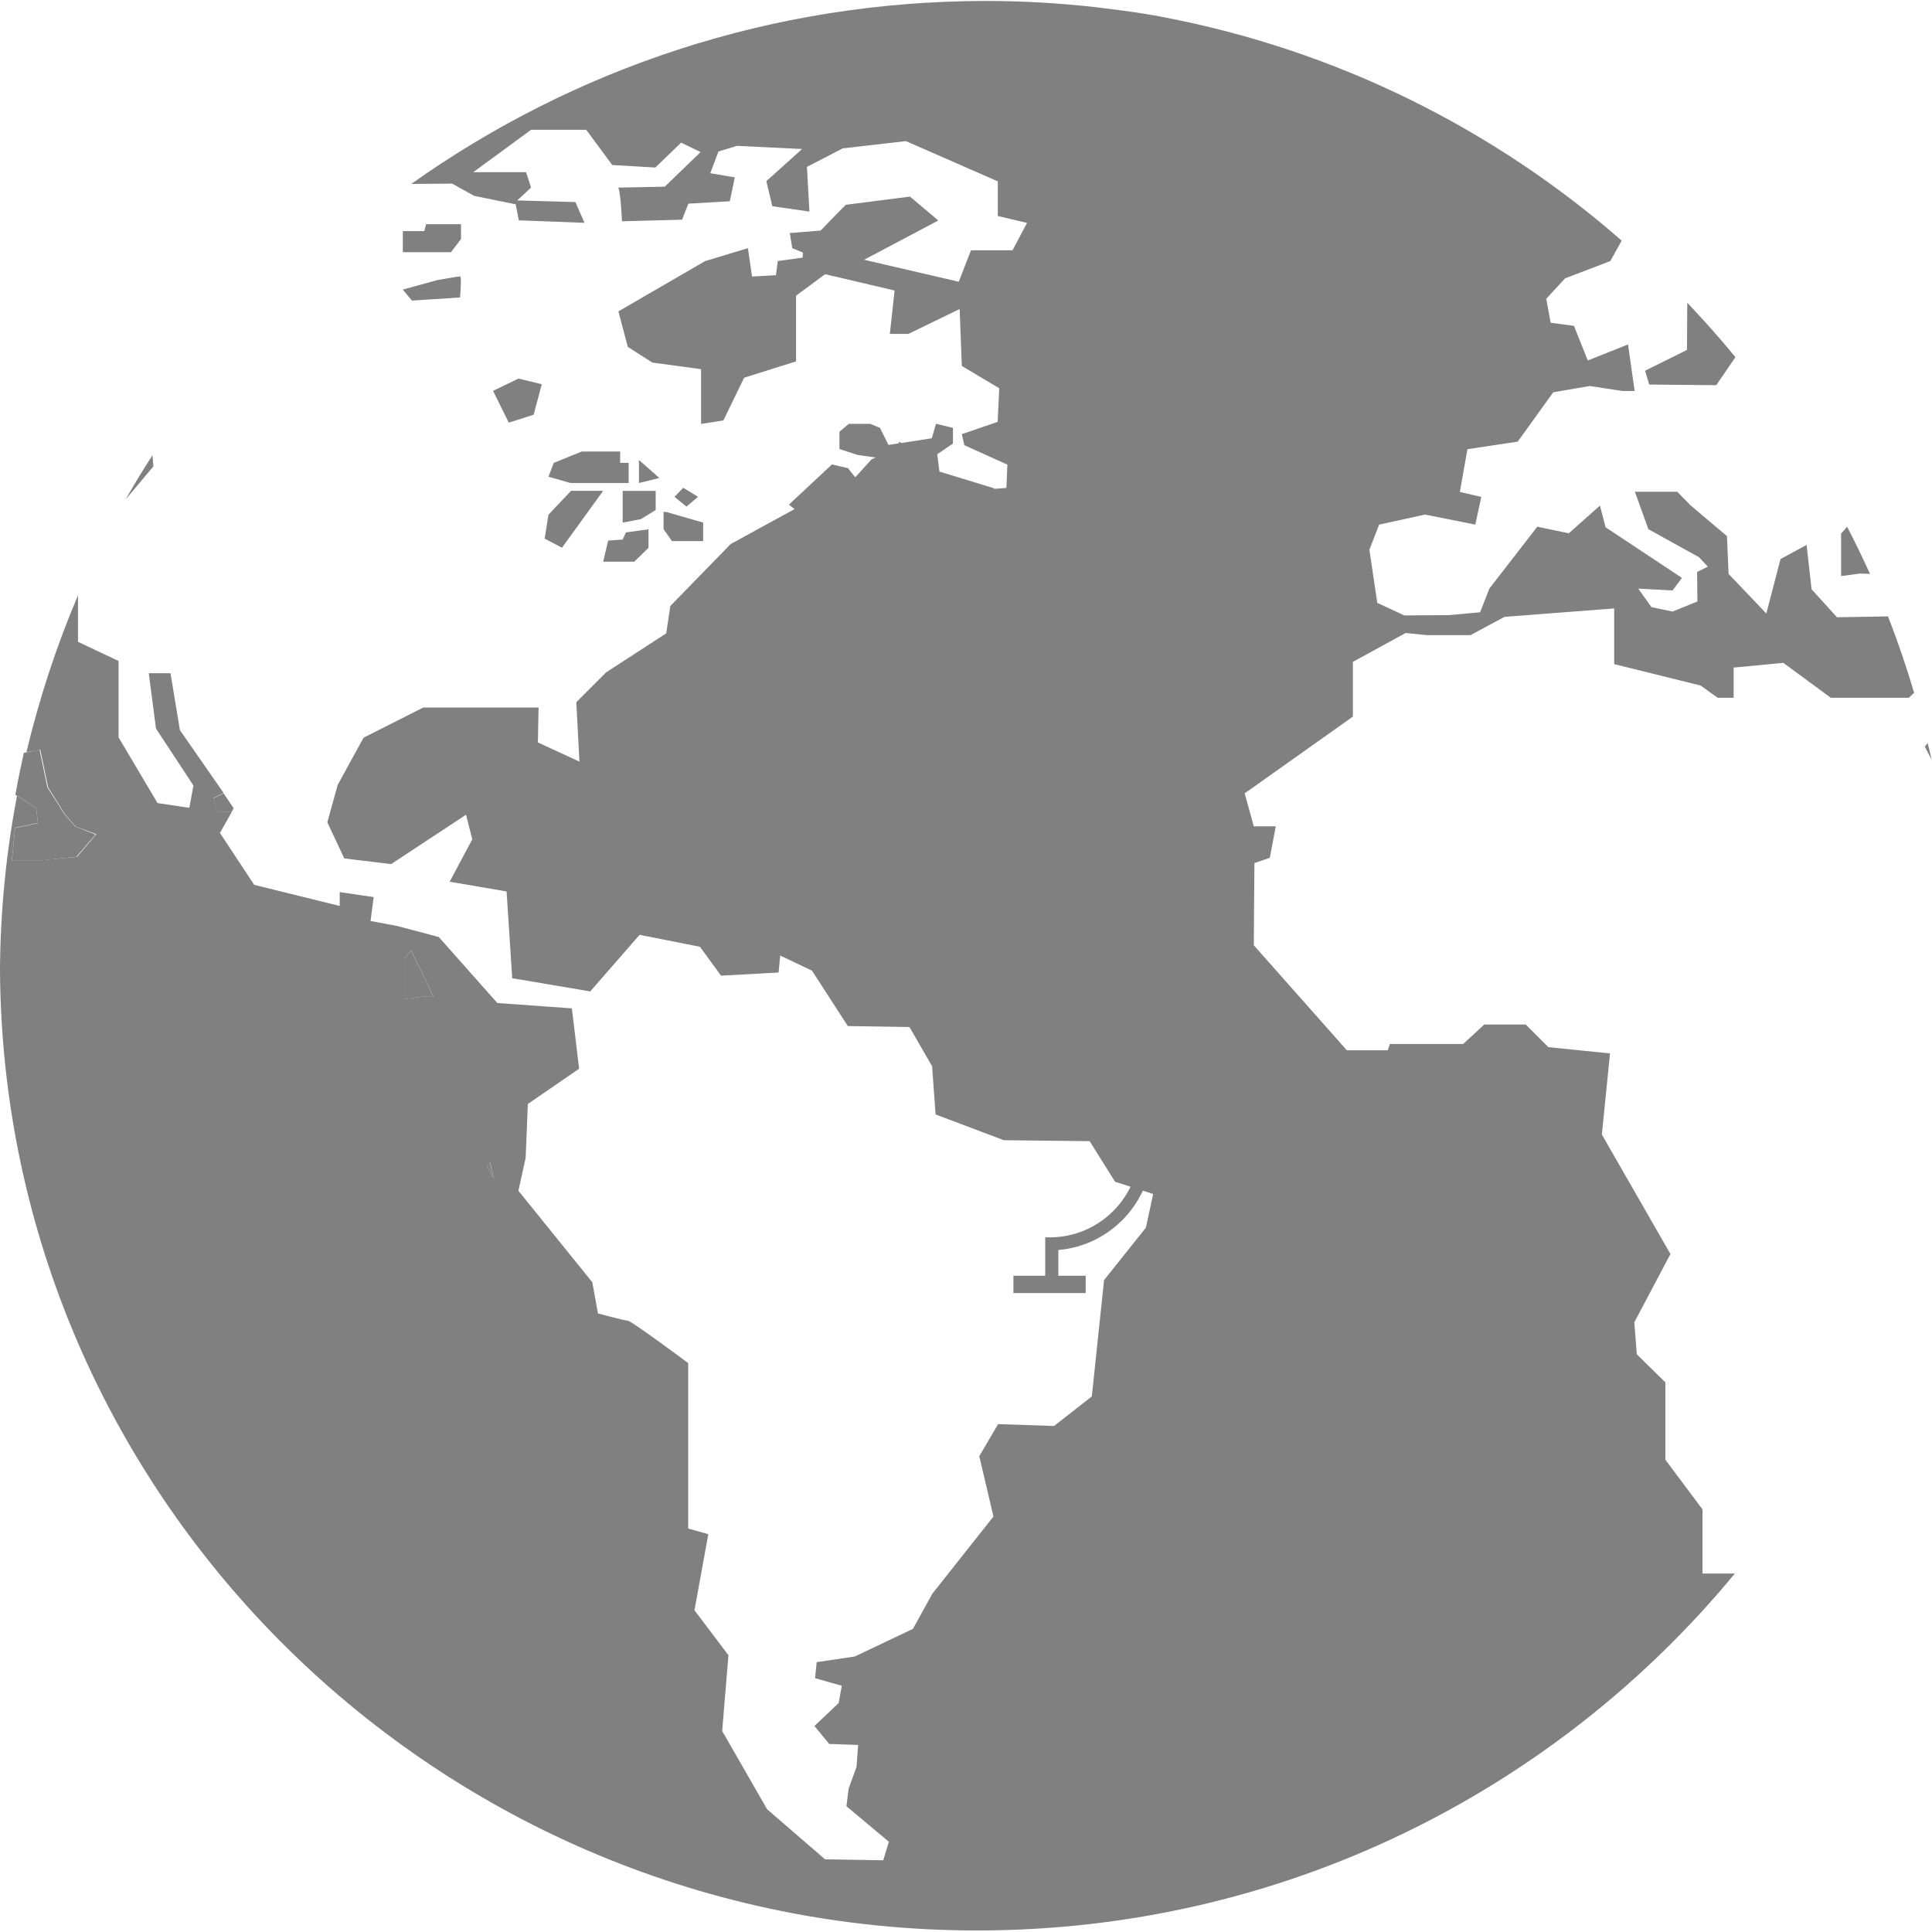
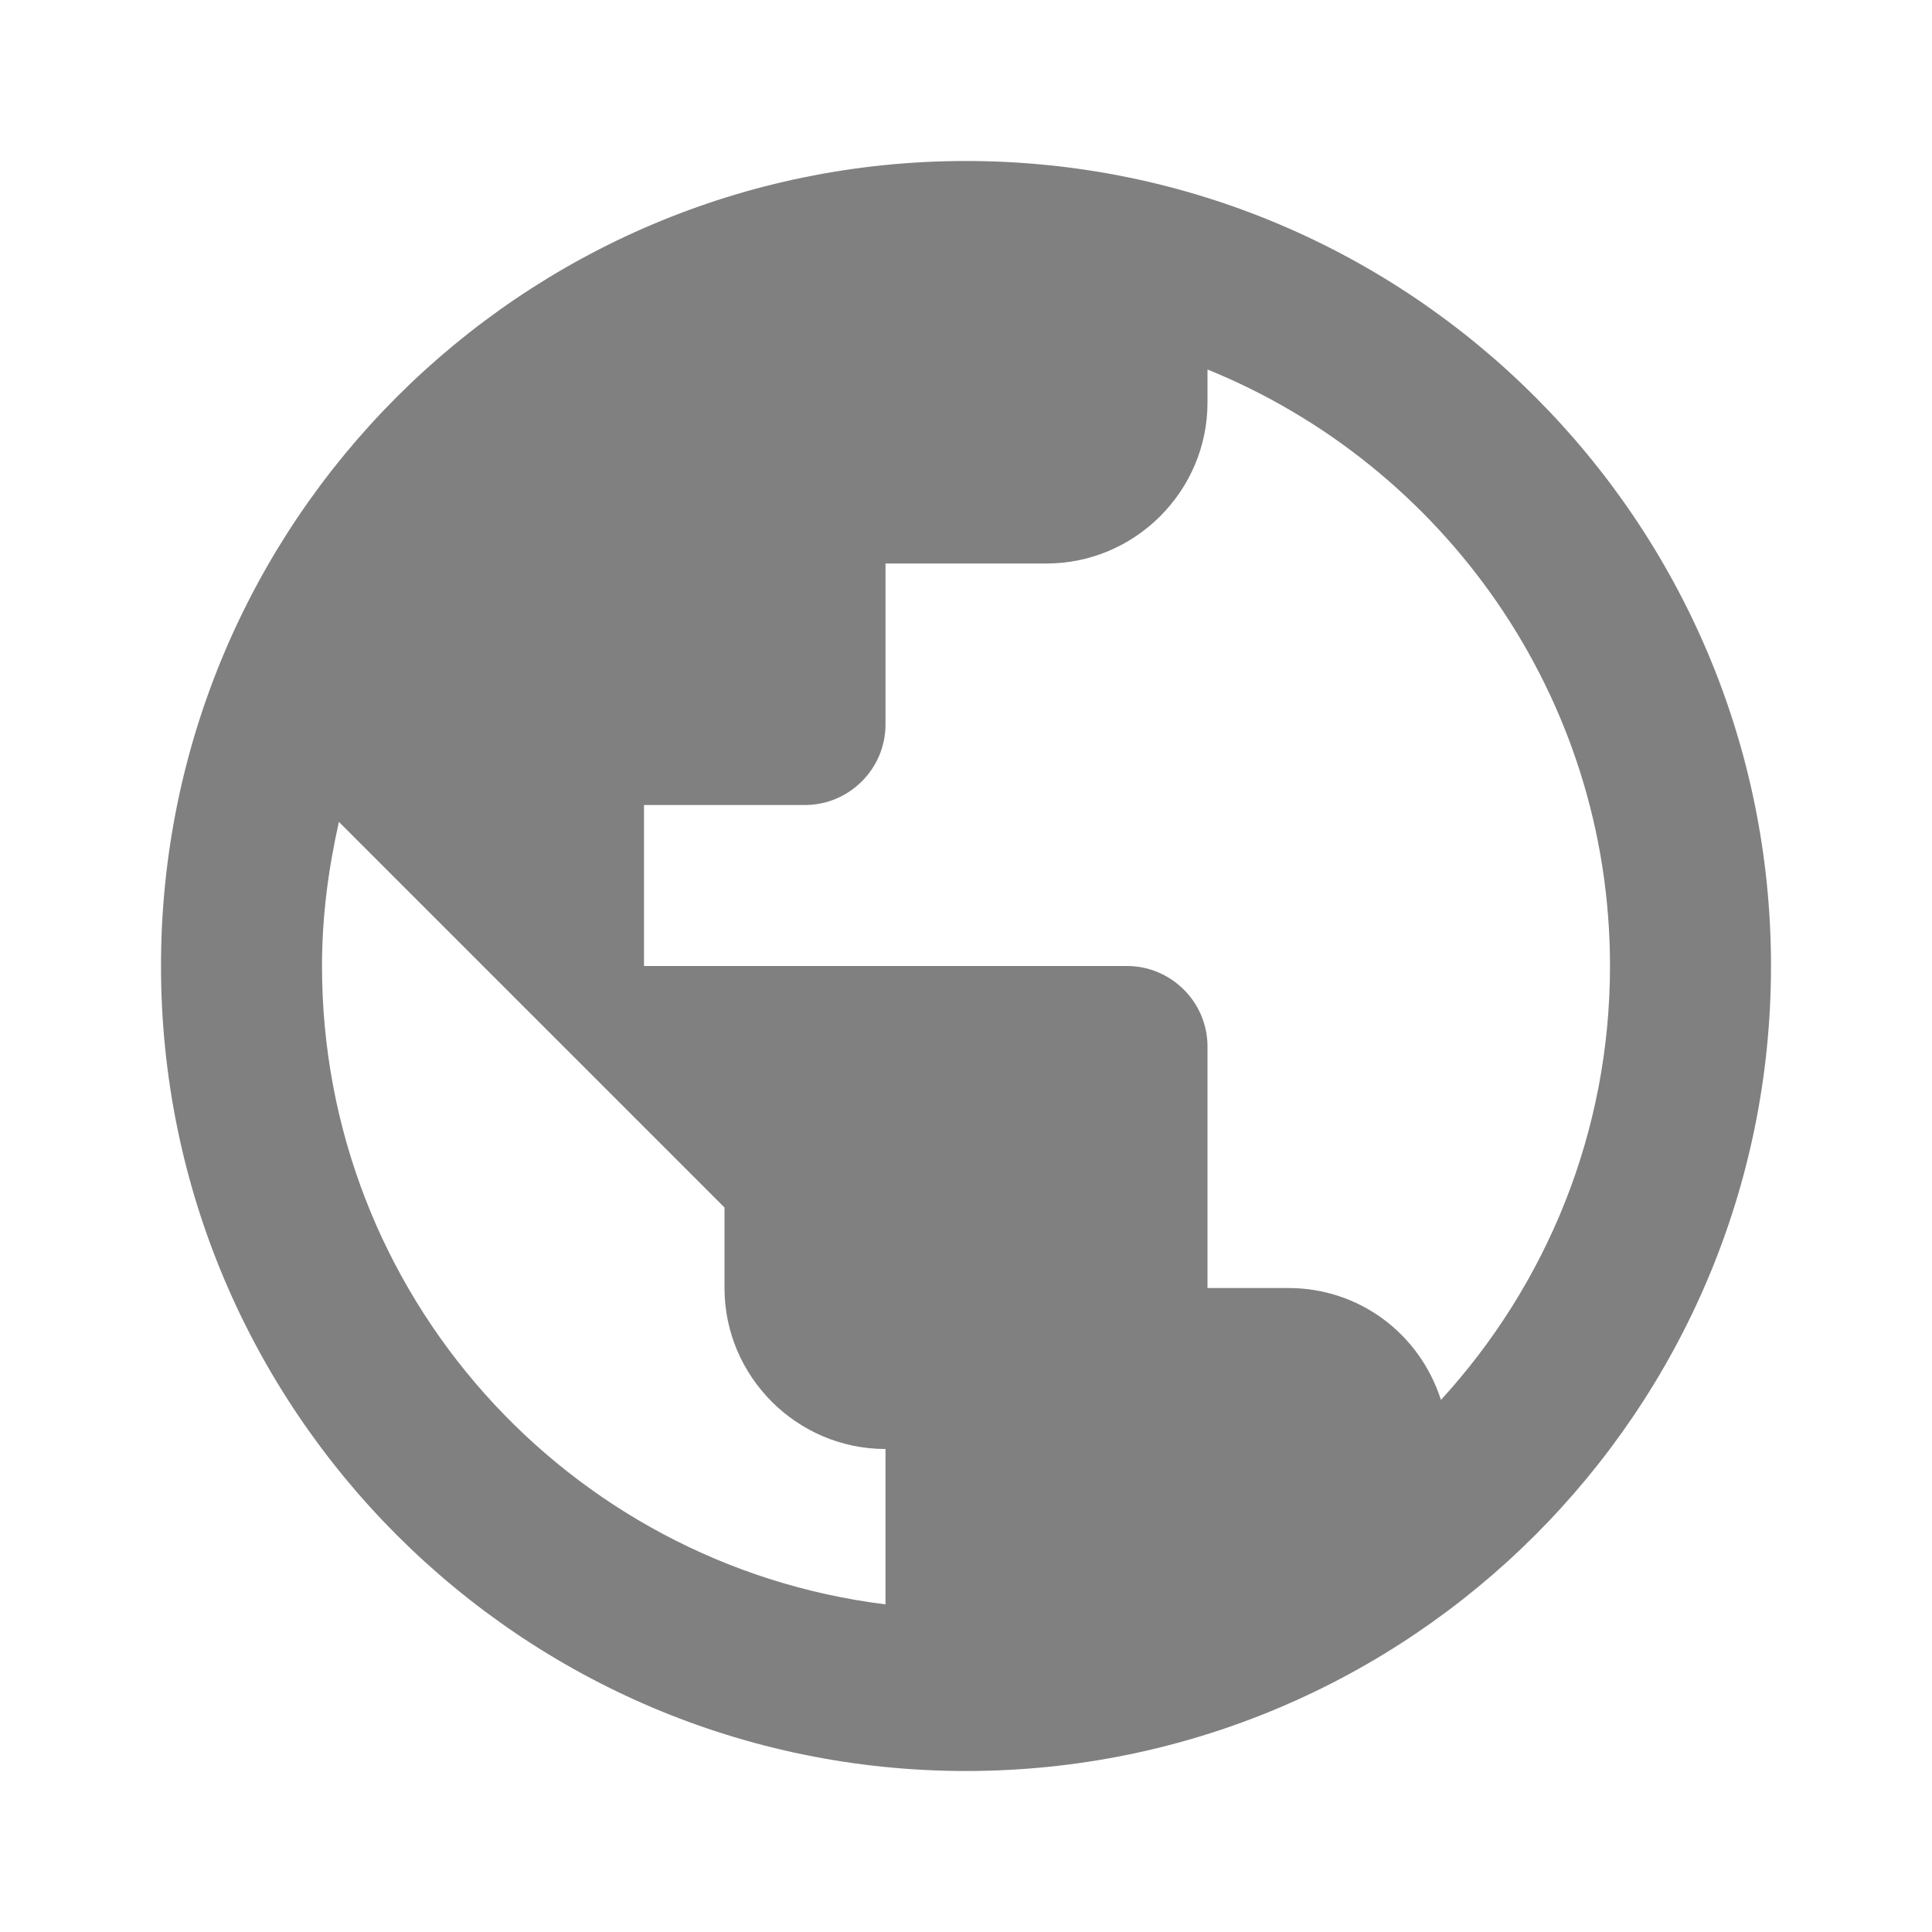
- <svg xmlns="http://www.w3.org/2000/svg" viewBox="0 0 24 24" style="fill:grey">
-   <path d="M14.316 14.254c0-.703-.574-1.277-1.277-1.277-.027 0-.055.004-.078.004v.164c.023-.004.051-.004.078-.004.617 0 1.117.5 1.117 1.113 0 .617-.5 1.117-1.117 1.117h-.055v.477h-.395v.215h.898v-.215h-.34v-.32c.652-.055 1.168-.605 1.168-1.273zM8.488 6.059l-.109.113.148.121.145-.121zM1.906 5.793l-.012-.137c-.117.18-.227.359-.332.547zM5.727 2.969v-.184h-.434l-.023.086h-.266v.262h.598zm18.184 6.305l.082.16c-.012-.066-.031-.137-.047-.203zM7.734 6.492l.227-.043.184-.113v-.238h-.41v.395zm15.496.637c-.09-.195-.184-.395-.285-.586l-.074.086v.527l.234-.031zM5.715 3.695s.023-.262 0-.262c-.02 0-.285.047-.285.047l-.426.117.113.137zm15.605 1.09l.238-.348c-.191-.234-.391-.457-.598-.676l-.004.586-.52.258.051.172zM6.73 4.773l-.289-.07-.316.152.195.395.309-.098zm1.207.941V6l.254-.062zm-.711-.105L6.879 5.75l-.066.172L7.086 6h.723v-.25h-.105v-.141zm0 0" />
-   <path d="M22.82 7.668l-.316-.348-.062-.551-.324.176-.176.676-.469-.492-.02-.469L21 6.277l-.164-.168h-.527l.168.465.629.348.109.117-.133.066.004.367-.309.125-.262-.055-.164-.23.426.023.117-.156-.949-.629L19.875 6.281l-.387.344-.391-.082-.594.766-.117.297-.379.035-.562.004-.336-.156-.098-.66.121-.312.57-.125.625.125.074-.344-.266-.062.094-.531.625-.094.441-.613.453-.078.406.062h.152l-.082-.578-.5.199-.172-.43-.289-.039-.055-.297.234-.254.562-.215.141-.254C18.559 1.602 16.602.621 14.441.211c-.051-.012-.098-.02-.148-.027-.223-.039-.449-.066-.676-.094-.449-.051-.902-.078-1.367-.078-2.664 0-5.129.844-7.141 2.273l.508-.004.273.152.516.105.039.199.816.031-.113-.258-.723-.02.172-.16-.062-.191h-.656l.719-.527h.684l.324.438.535.031.32-.309.242.117-.445.43s-.613.012-.582.012.051.418.051.418l.746-.02.078-.199L9.066 2.5l.062-.297-.305-.051.102-.27.23-.07.809.039L9.52 2.25l.074.312.461.066-.031-.555.445-.23.785-.09 1.141.5v.43l.363.086-.18.34H12.062L11.91 3.5l-1.176-.273.922-.488-.352-.297-.797.102-.086.086-.227.234-.383.031.031.188.133.055-.004.062-.309.043-.023.176-.297.016-.051-.352-.531.16-1.078.625.117.441.305.195.605.082v.68l.277-.043.258-.531.645-.203v-.816L10.25 3.406l.863.203-.059.539h.23l.637-.309.027.707.465.277-.02.418-.445.152.031.137.535.242-.012.289-.152.012c0-.004-.004-.008-.004-.008l-.676-.207-.027-.215.195-.133v-.195l-.211-.051-.051.18-.375.059-.035-.016v.02l-.129.02-.105-.211-.121-.051h-.266l-.117.098v.215l.227.074.223.031-.051.023-.203.223-.09-.113-.199-.047-.535.5.07.055-.793.434-.75.77-.051.34-.746.484-.371.371.039.738-.516-.238.008-.434H5.258l-.742.375L4.195 9.75l-.129.465.211.449.582.07.93-.613.078.305-.281.527.707.121.07 1.078.09.016v-.004l.008.004.871.148.613-.703.75.148.262.359.715-.039.02-.211.395.188.445.688.766.012.281.488.043.598.848.32 1.066.012.316.504.473.152-.09.418-.52.652-.152 1.445-.469.367-.695-.023-.234.398.176.75-.758.957-.242.438-.723.344-.473.07-.02.199.332.094-.039.215-.301.285.184.223.359.012-.02.273-.098.27-.027.219.527.441-.07.23-.723-.012-.719-.621-.559-.973.078-.941-.422-.559.172-.945-.25-.07v-2.055s-.707-.527-.75-.527c-.039 0-.371-.09-.371-.09l-.07-.387-.918-1.137.09-.41.027-.668.637-.438-.09-.75-.926-.066-.727-.82-.516-.137-.332-.062.039-.297-.422-.062v.172l-1.062-.262-.426-.645.148-.262-.176-.004-.051-.168.125-.062-.543-.781-.117-.707h-.27l.09.688.465.707-.051.277-.395-.059-.484-.816v-.949l-.504-.238v-.578c-.266.625-.48 1.277-.641 1.949L.5 9.312l.098.469.207.332.137.156.254.094-.238.281L.5 10.688H.148l.039-.406.285-.059-.023-.188-.238-.148C.078 10.586.004 11.309 0 12.047c.035 6.59 5.465 11.934 12.137 11.934 3.793 0 7.184-1.73 9.414-4.434h-.402V18.75l-.461-.617v-.961l-.355-.348-.031-.398.449-.848-.852-1.484L20 13.086l-.766-.078-.281-.281H18.438l-.262.242h-.91l-.027.078h-.508l-1.156-1.305.008-1.02.191-.066.074-.391h-.273l-.113-.41 1.344-.953v-.68l.656-.359.266.027h.539l.422-.227 1.363-.105V8.25l1.074.266.211.152h.199v-.375l.617-.059.59.434h.969l.066-.062c-.094-.32-.203-.637-.324-.949zM5.262 12.379l-.23.031v-.516l.074-.086c.098.191.191.383.277.574zm.785 2.102l.039-.043c.016.066.031.133.047.199zm0 0" />
-   <path d="M6.766 6.691l.215.113.512-.707H7.094l-.281.297zm1.477-.332v.215l.105.148h.387v-.23l-.461-.133zm-.508.344l-.18.012-.062.262h.387l.176-.172v-.23l-.281.039zm-1.688 7.777l.086.156c-.016-.066-.035-.133-.051-.199zM5.031 11.895v.516l.23-.031.121.004C5.297 12.188 5.203 12 5.105 11.809zm1.422.273l.008.004zm-3.75-2.082h.176l.023-.047-.125-.184-.125.062zm-2.254-.051l.023.191-.285.059-.039.406h.344l.457-.047.238-.277-.25-.098-.137-.156-.211-.332-.098-.469-.164.035-.031.004c-.039.176-.074.348-.105.523l.02.012zm0 0" />
+ <svg xmlns="http://www.w3.org/2000/svg" height="100%" viewBox="0 0 24 24" style="fill:grey">
+   <path d="M0 0h24v24H0z" fill="none" />
+   <path d="M12 2C6.48 2 2 6.48 2 12s4.48 10 10 10 10-4.48 10-10S17.52 2 12 2zm-1 17.93c-3.95-.49-7-3.85-7-7.93 0-.62.08-1.21.21-1.79L9 15v1c0 1.1.9 2 2 2v1.93zm6.9-2.54c-.26-.81-1-1.39-1.9-1.39h-1v-3c0-.55-.45-1-1-1H8v-2h2c.55 0 1-.45 1-1V7h2c1.1 0 2-.9 2-2v-.41c2.93 1.19 5 4.06 5 7.41 0 2.08-.8 3.97-2.1 5.39z" />
</svg>
